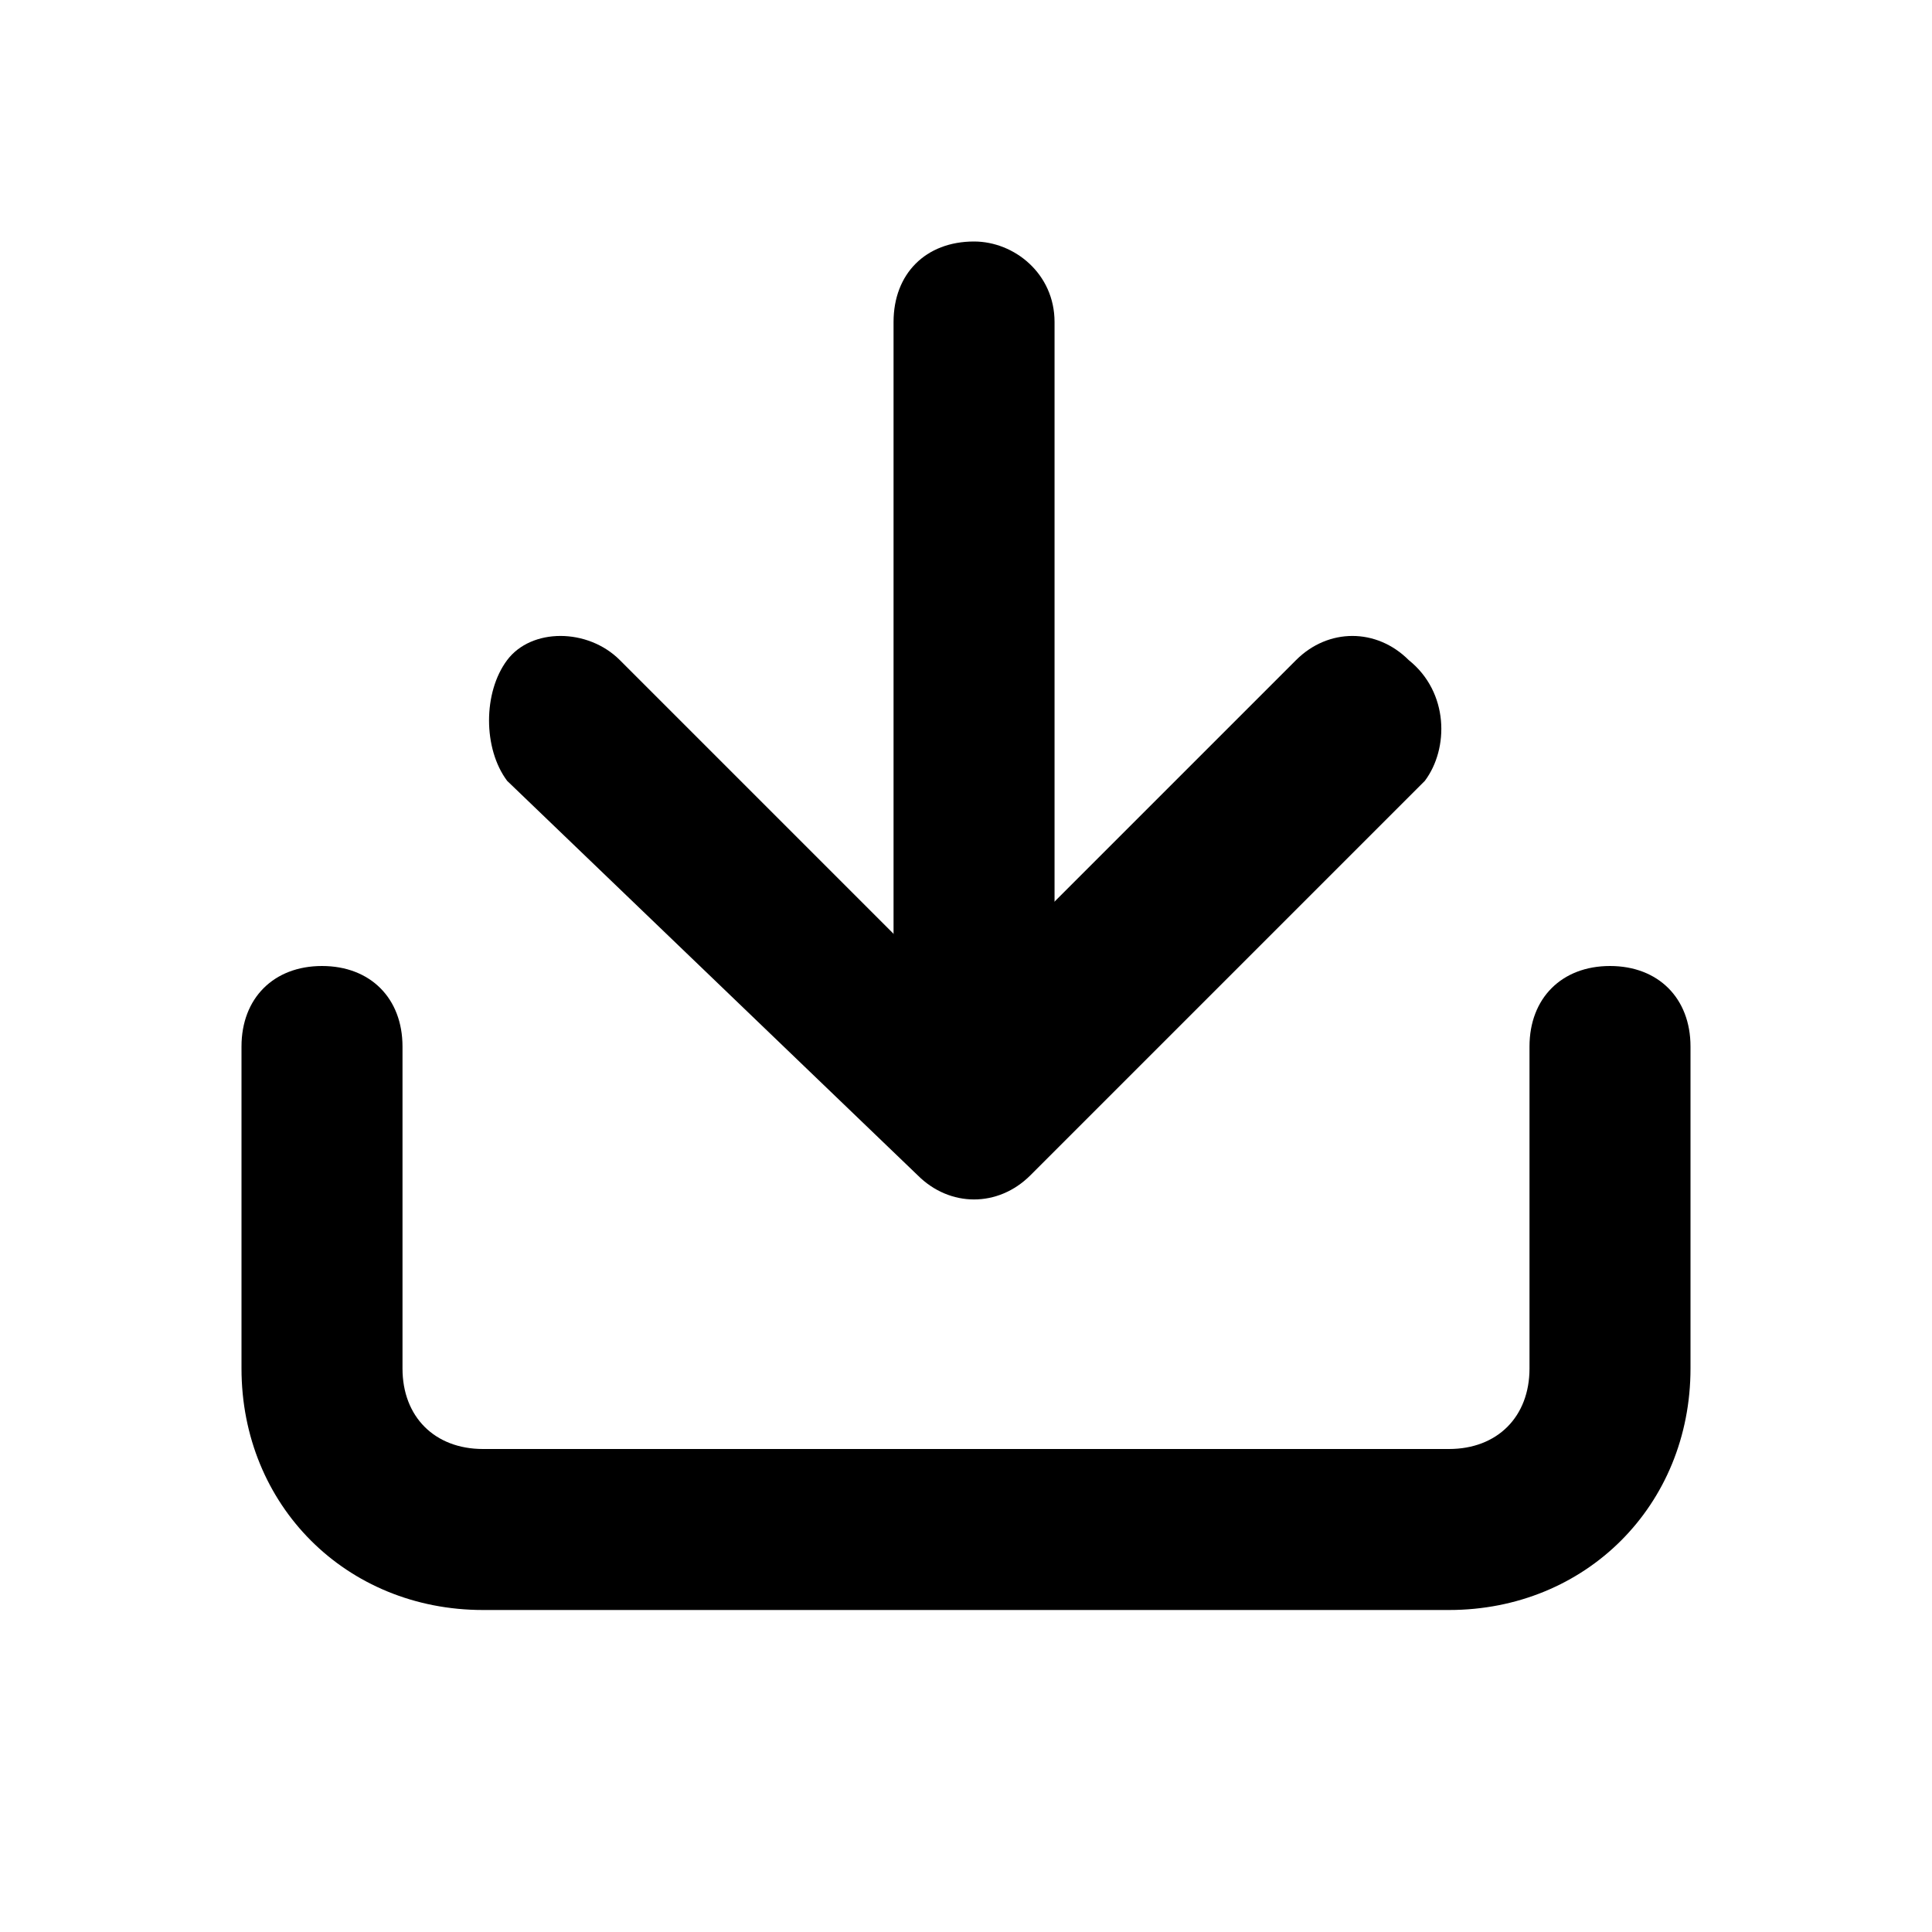
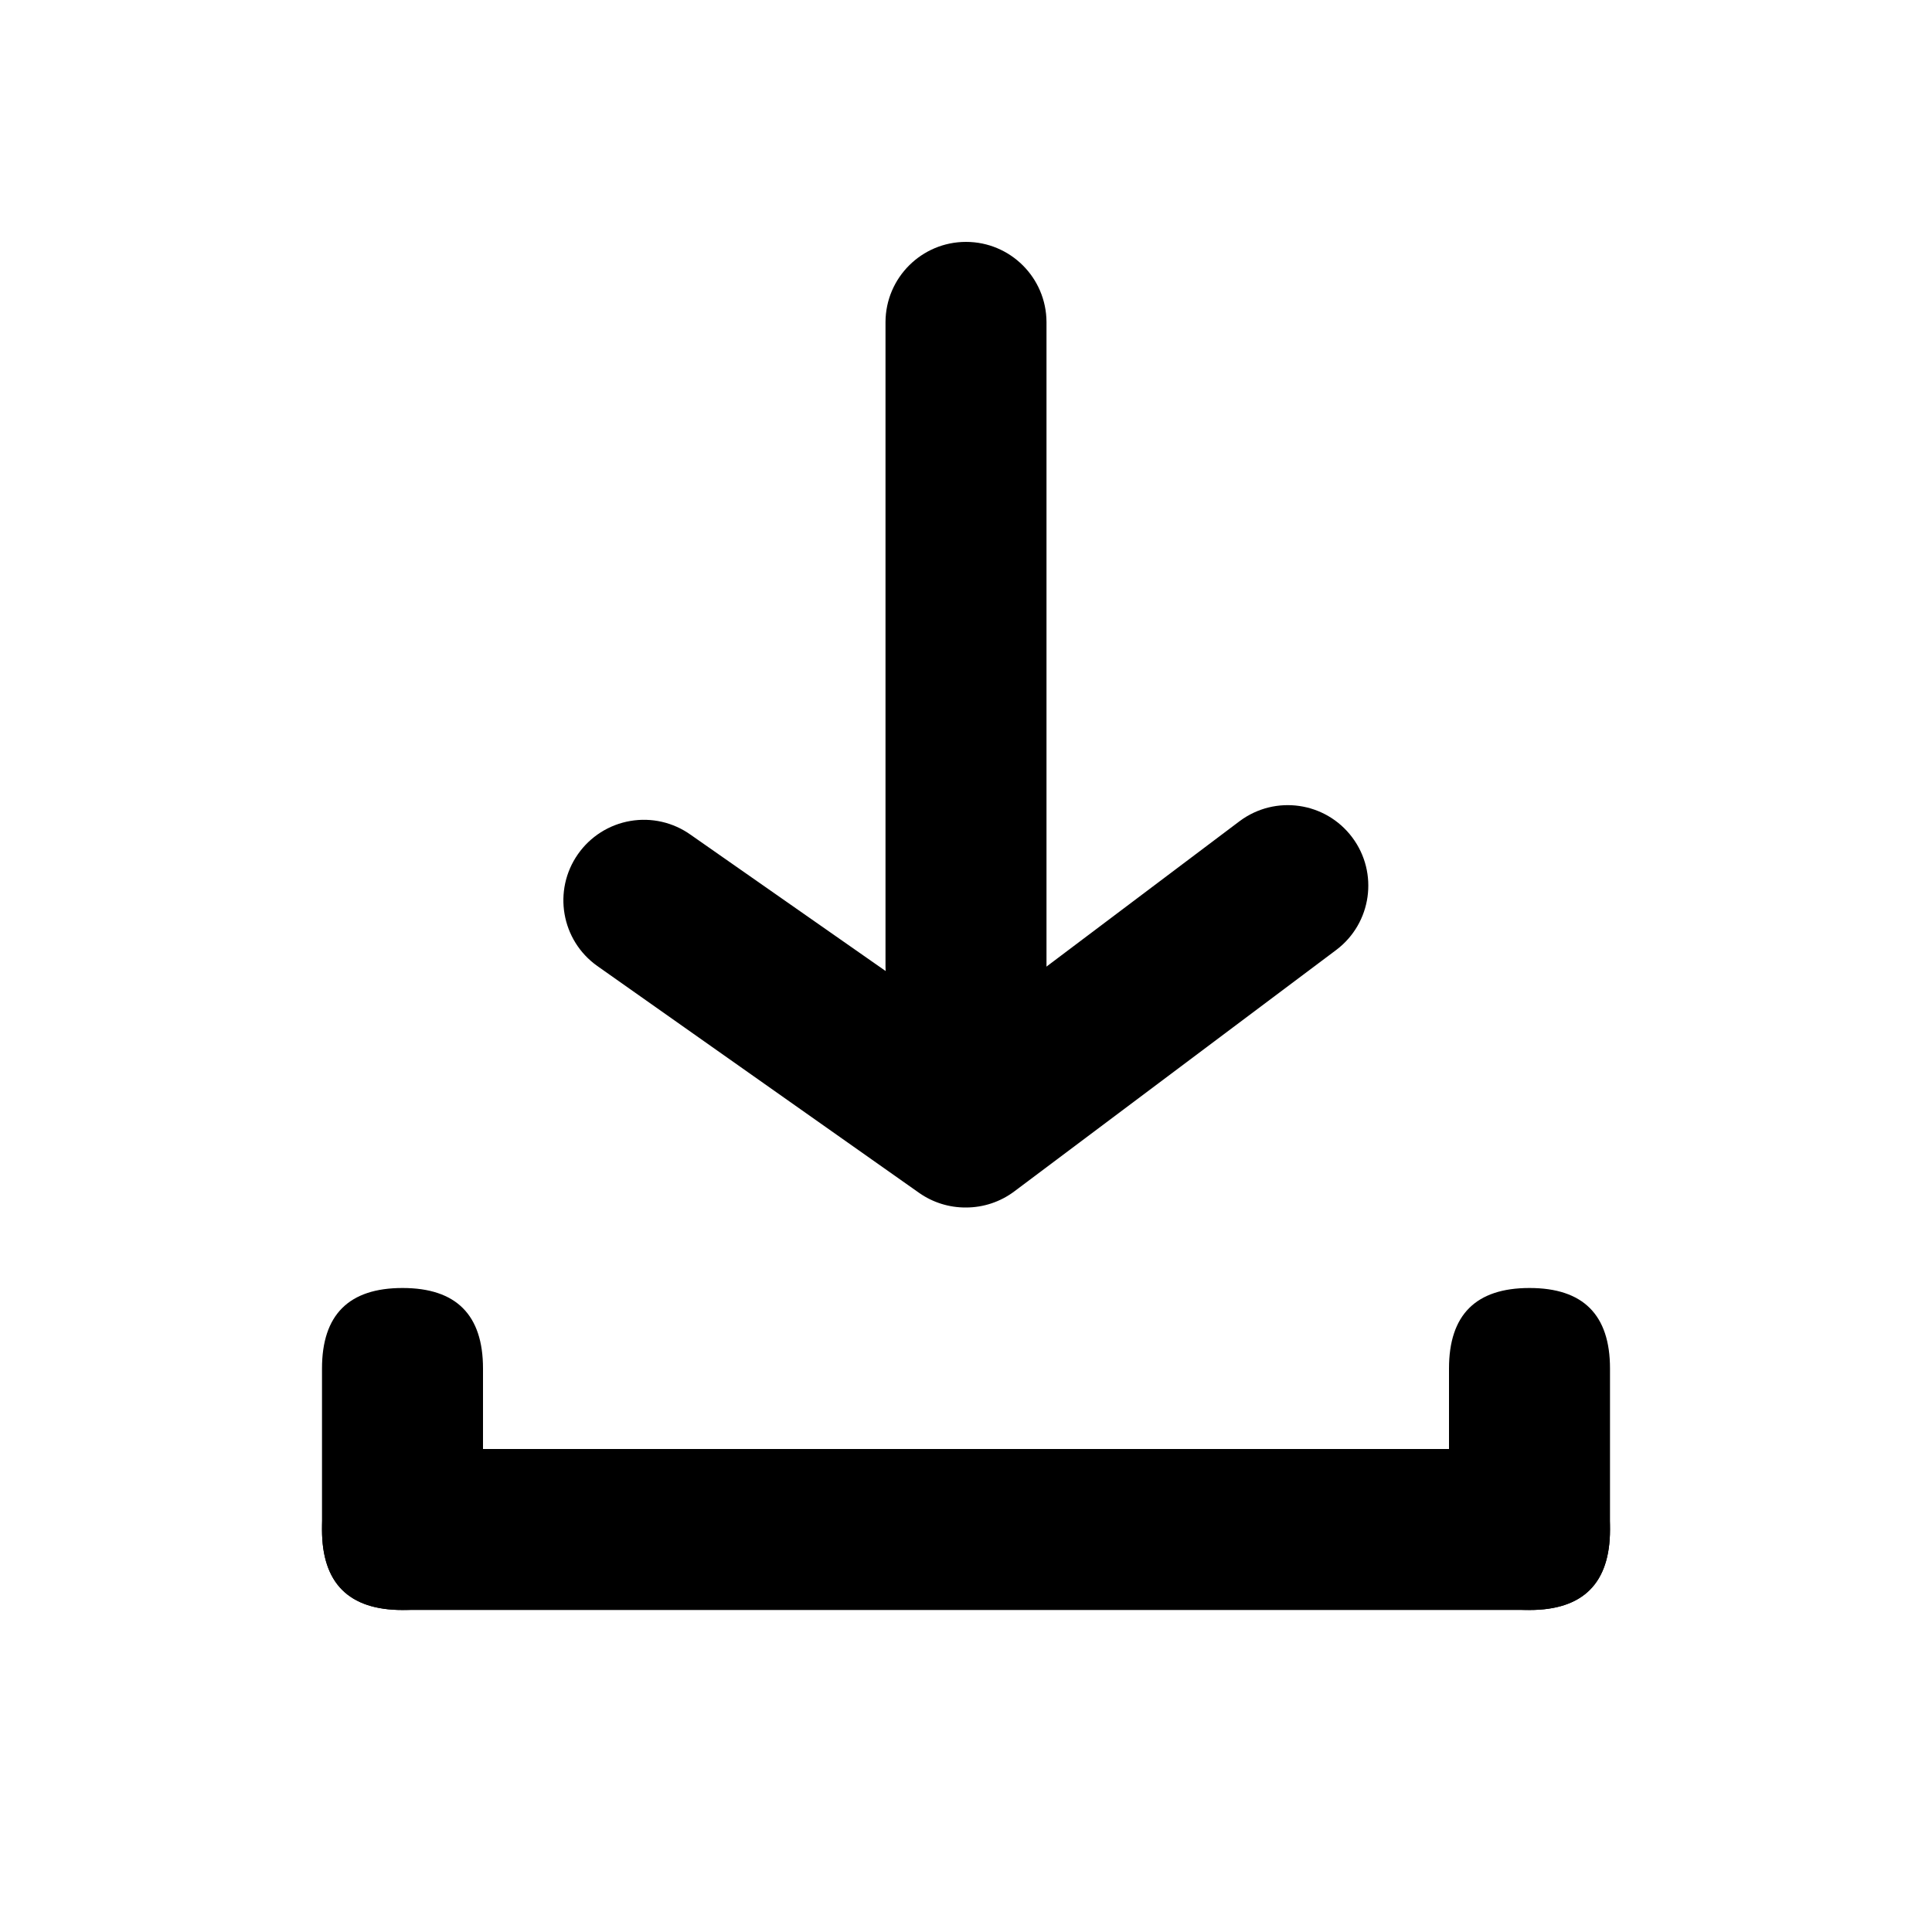
- <svg xmlns="http://www.w3.org/2000/svg" t="1792401319294" class="icon" viewBox="0 0 1024 1024" version="1.1" p-id="19864" width="128" height="128">
-   <path d="M768 853.333H256c-72.533 0-128-55.466-128-128V554.667c0-25.6 17.067-42.667 42.667-42.667s42.666 17.067 42.666 42.667v170.666C213.333 750.933 230.4 768 256 768h512c25.6 0 42.667-17.067 42.667-42.667V554.667c0-25.6 17.066-42.667 42.666-42.667S896 529.067 896 554.667v170.666c0 72.534-55.467 128-128 128z" p-id="19865" />
-   <path d="M755.2 413.867L546.133 622.933c-17.066 17.067-42.666 17.067-59.733 0L268.8 413.867c-12.8-17.067-12.8-46.934 0-64s42.667-17.067 59.733 0l179.2 179.2 179.2-179.2c17.067-17.067 42.667-17.067 59.734 0C768 366.933 768 396.8 755.2 413.867z" p-id="19866" />
-   <path d="M558.933 170.667V512c0 25.6-17.066 42.667-42.666 42.667S473.6 537.6 473.6 512V170.667c0-25.6 17.067-42.667 42.667-42.667 21.333 0 42.666 17.067 42.666 42.667z" p-id="19867" />
+ <svg xmlns="http://www.w3.org/2000/svg" t="1792573863885" class="icon" viewBox="0 0 1024 1024" version="1.1" p-id="18607" width="128" height="128">
+   <path d="M170.667 768m42.667 0l597.333 0q42.667 0 42.667 42.667l0 0q0 42.667-42.667 42.667l-597.333 0q-42.667 0-42.667-42.667l0 0q0-42.667 42.667-42.667Z" p-id="18608" />
+   <path d="M170.667 853.333m0-42.667l0-85.333q0-42.667 42.667-42.667l0 0q42.667 0 42.667 42.667l0 85.333q0 42.667-42.667 42.667l0 0q-42.667 0-42.667-42.667Z" p-id="18609" />
+   <path d="M768 853.333m0-42.667l0-85.333q0-42.667 42.667-42.667l0 0q42.667 0 42.667 42.667l0 85.333q0 42.667-42.667 42.667l0 0q-42.667 0-42.667-42.667Z" p-id="18610" />
+   <path d="M512 640a42.667 42.667 0 0 1-24.747-7.68l-170.667-120.32a42.667 42.667 0 0 1-10.24-59.307 42.667 42.667 0 0 1 59.733-10.24L512 544.427l145.067-109.227a42.667 42.667 0 0 1 51.2 68.267l-170.667 128a42.667 42.667 0 0 1-25.6 8.533z" p-id="18611" />
+   <path d="M512 554.667a42.667 42.667 0 0 1-42.667-42.667V170.667a42.667 42.667 0 0 1 85.333 0v341.333a42.667 42.667 0 0 1-42.667 42.667z" p-id="18612" />
</svg>
